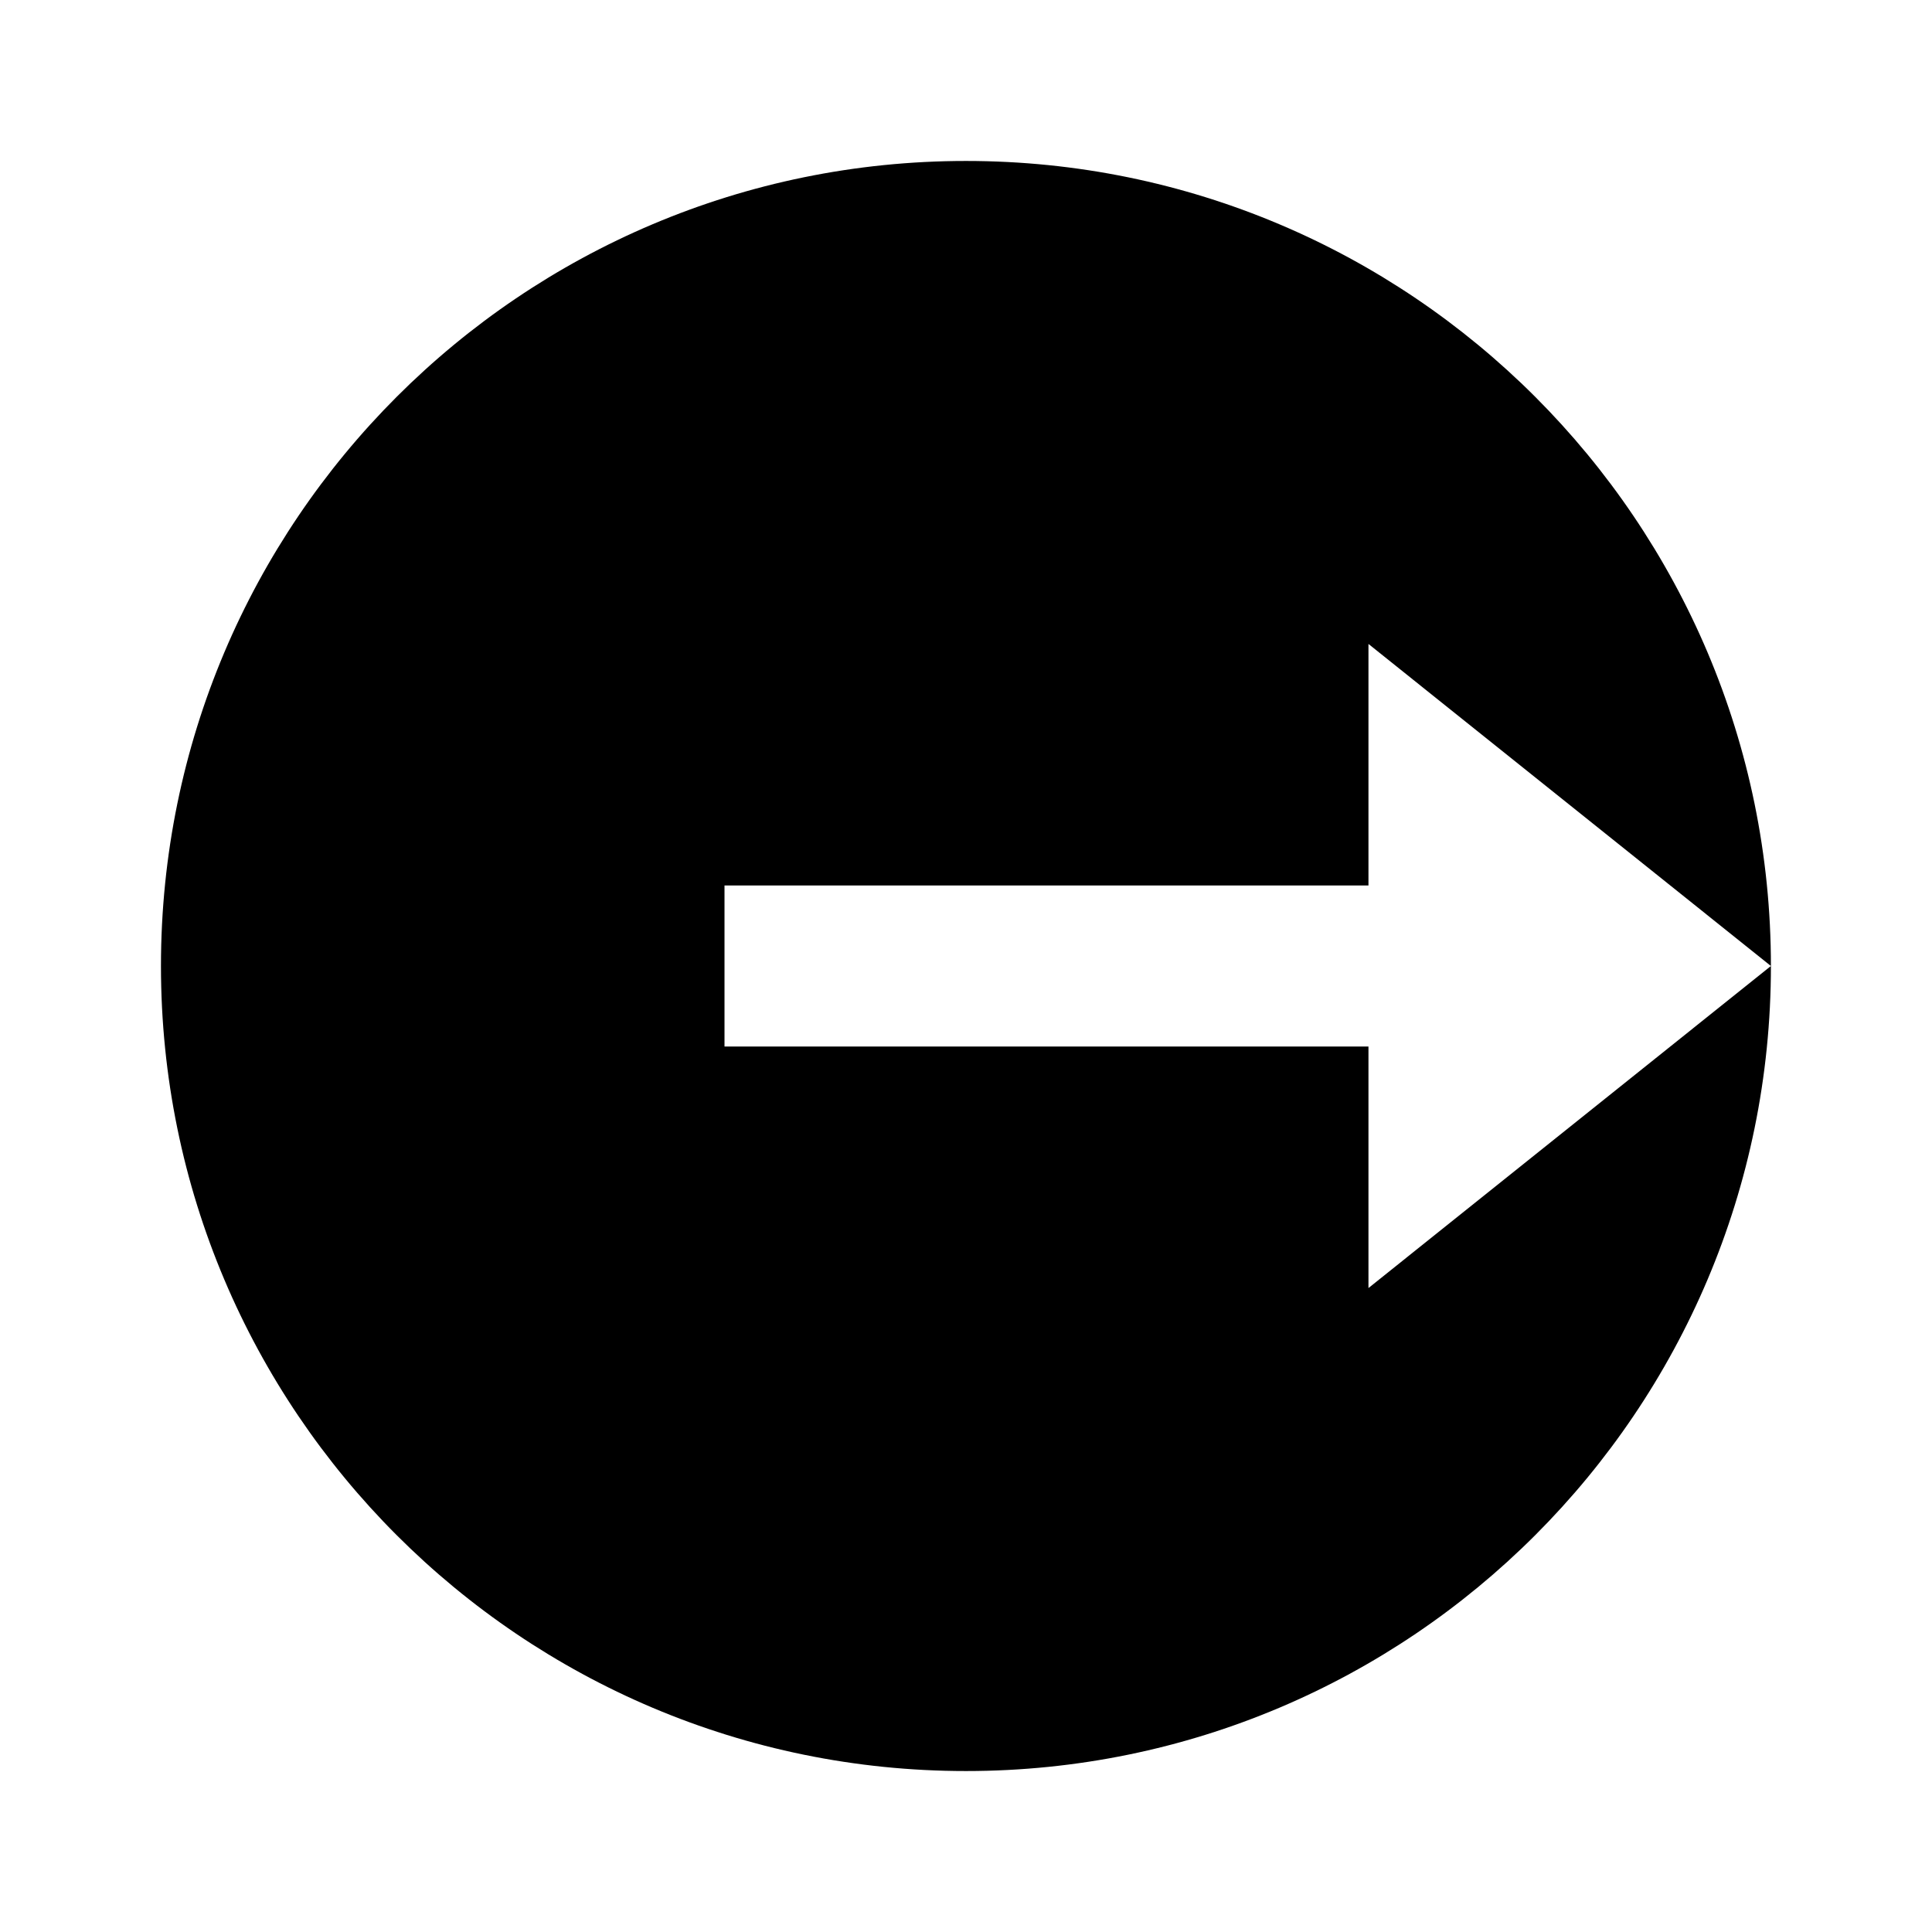
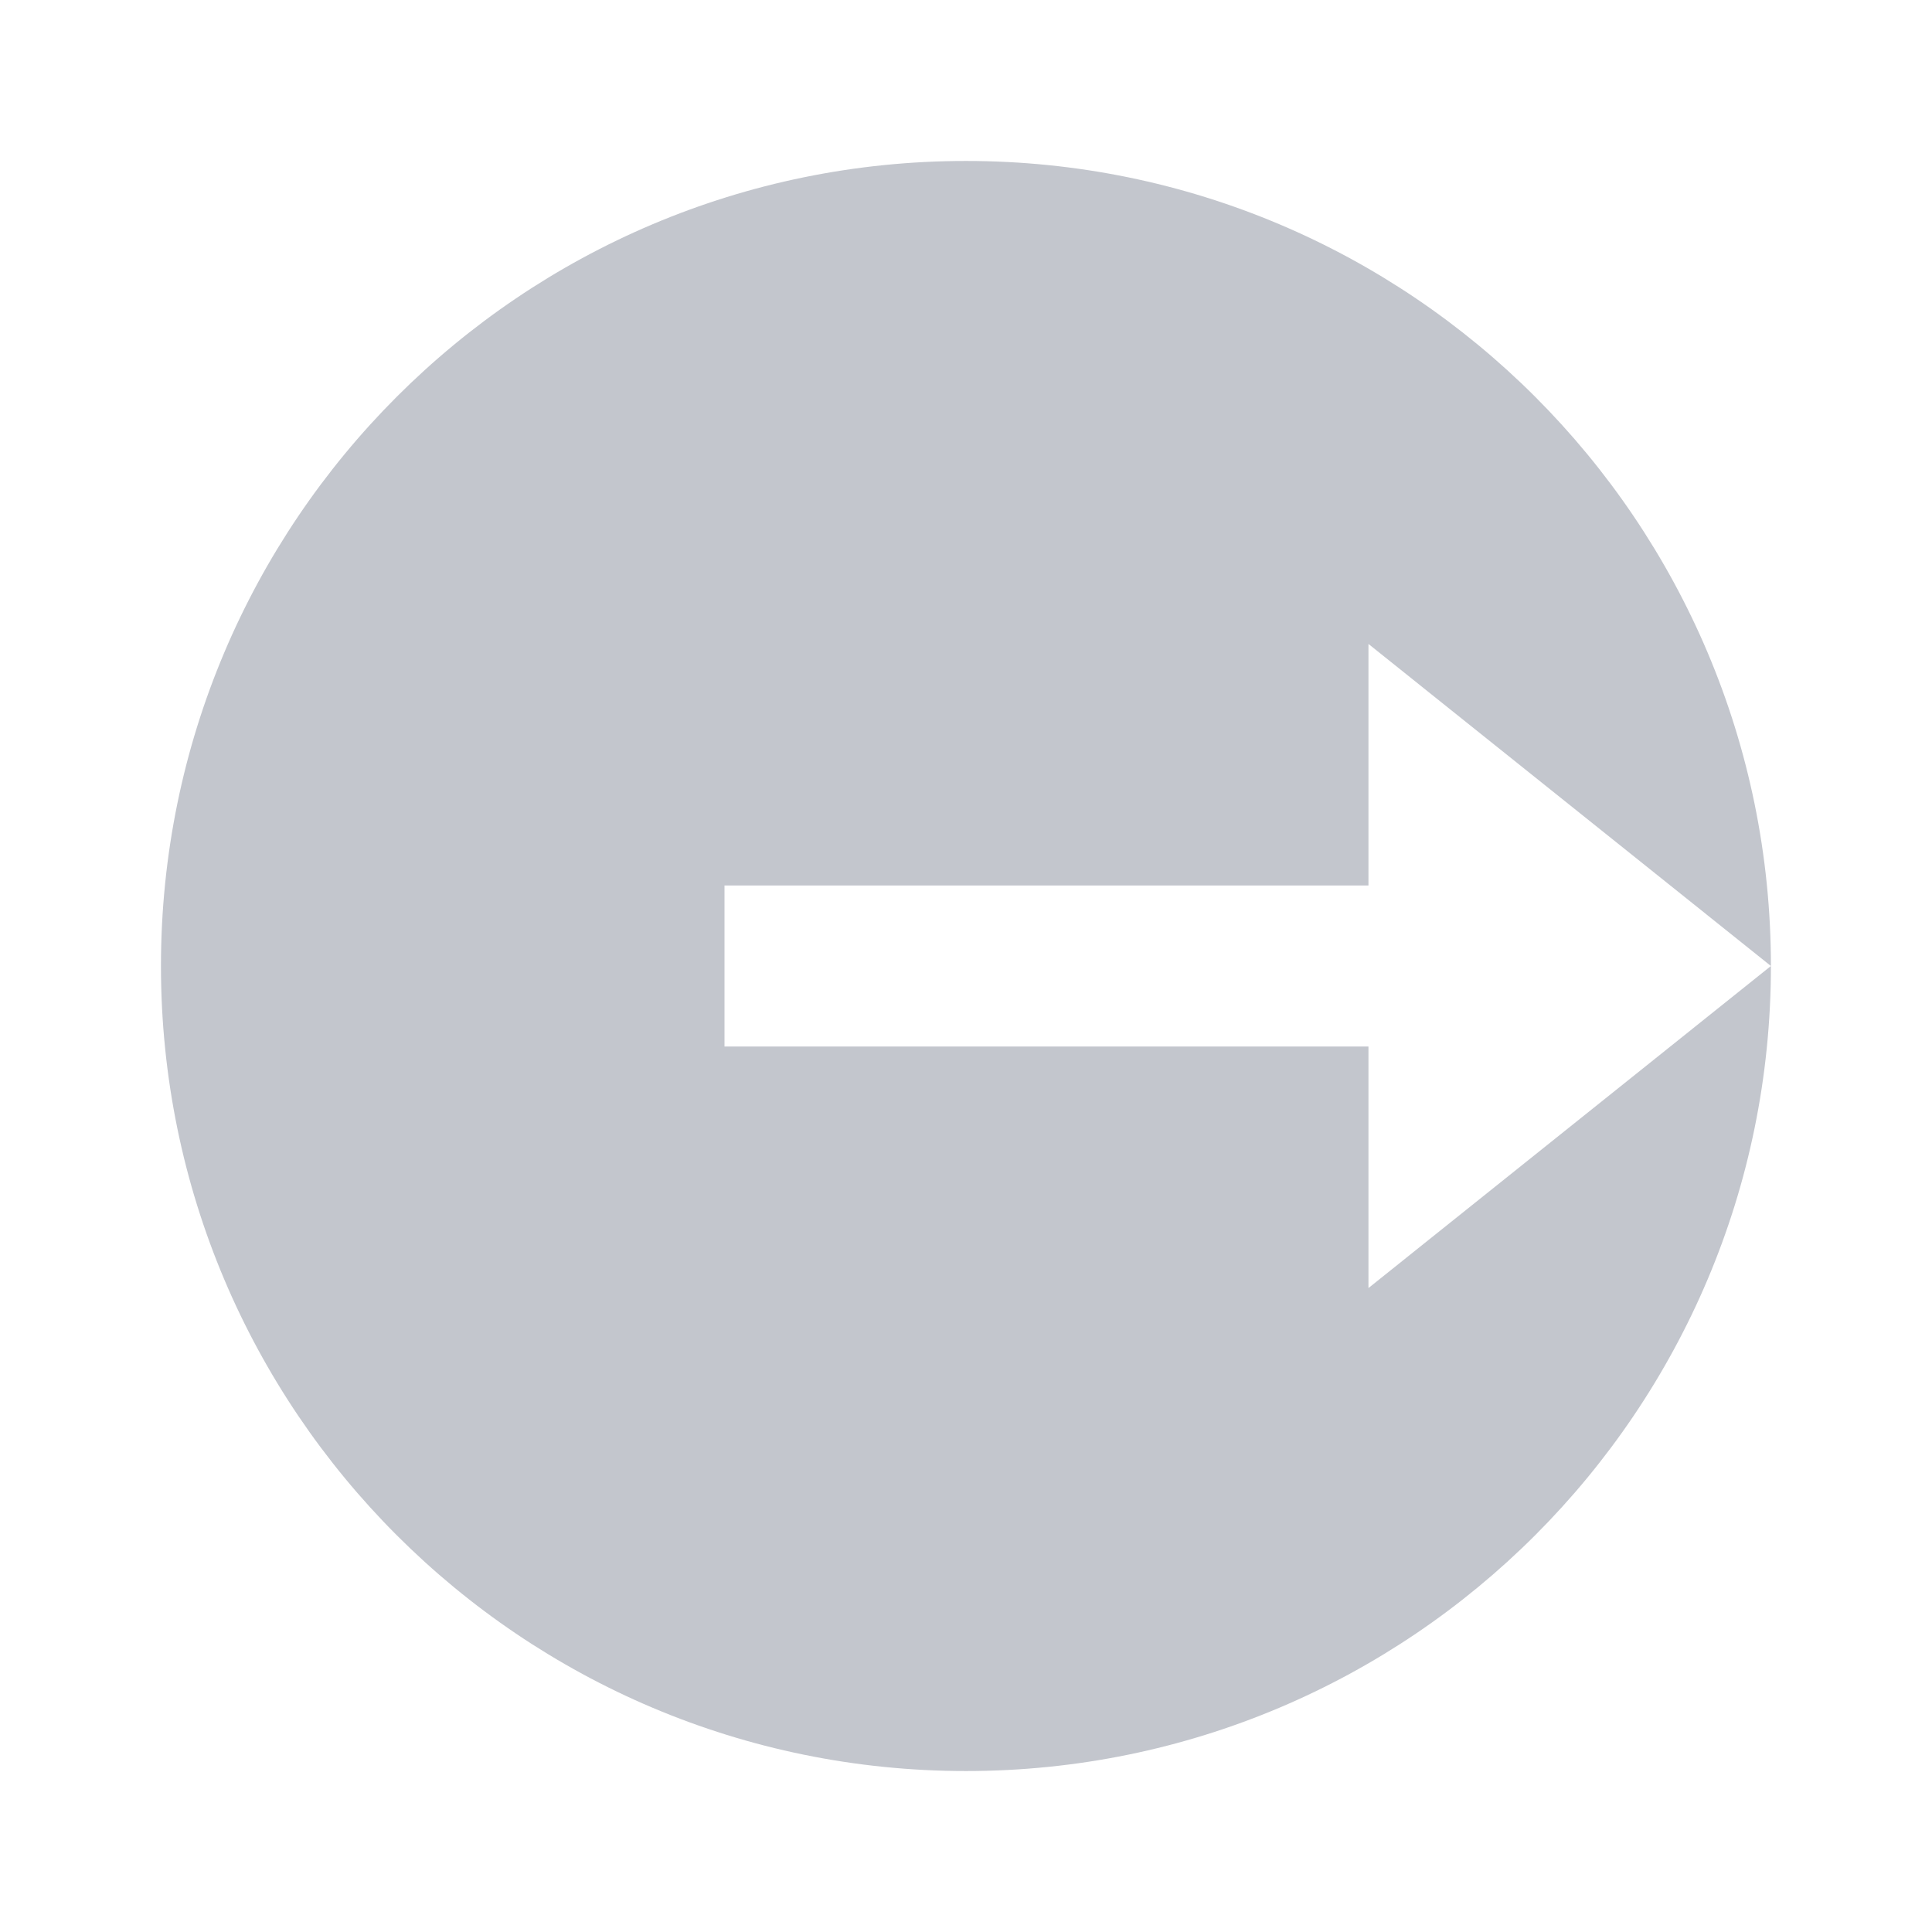
<svg xmlns="http://www.w3.org/2000/svg" viewBox="0 0 16 16">
-   <path d="M8 14.667C4.318 14.667 1.333 11.682 1.333 8C1.333 4.318 4.318 1.333 8 1.333C11.681 1.333 14.666 4.318 14.666 8C14.666 11.682 11.681 14.667 8 14.667ZM11.333 10.667L14.666 8L11.333 5.333V7.333H6V8.667H11.333V10.667Z" />
+   <path d="M8 14.667C4.318 14.667 1.333 11.682 1.333 8C1.333 4.318 4.318 1.333 8 1.333C11.681 1.333 14.666 4.318 14.666 8C14.666 11.682 11.681 14.667 8 14.667ZM11.333 10.667L14.666 8L11.333 5.333V7.333H6V8.667H11.333V10.667Z" fill="#C3C6CD" />
</svg>
